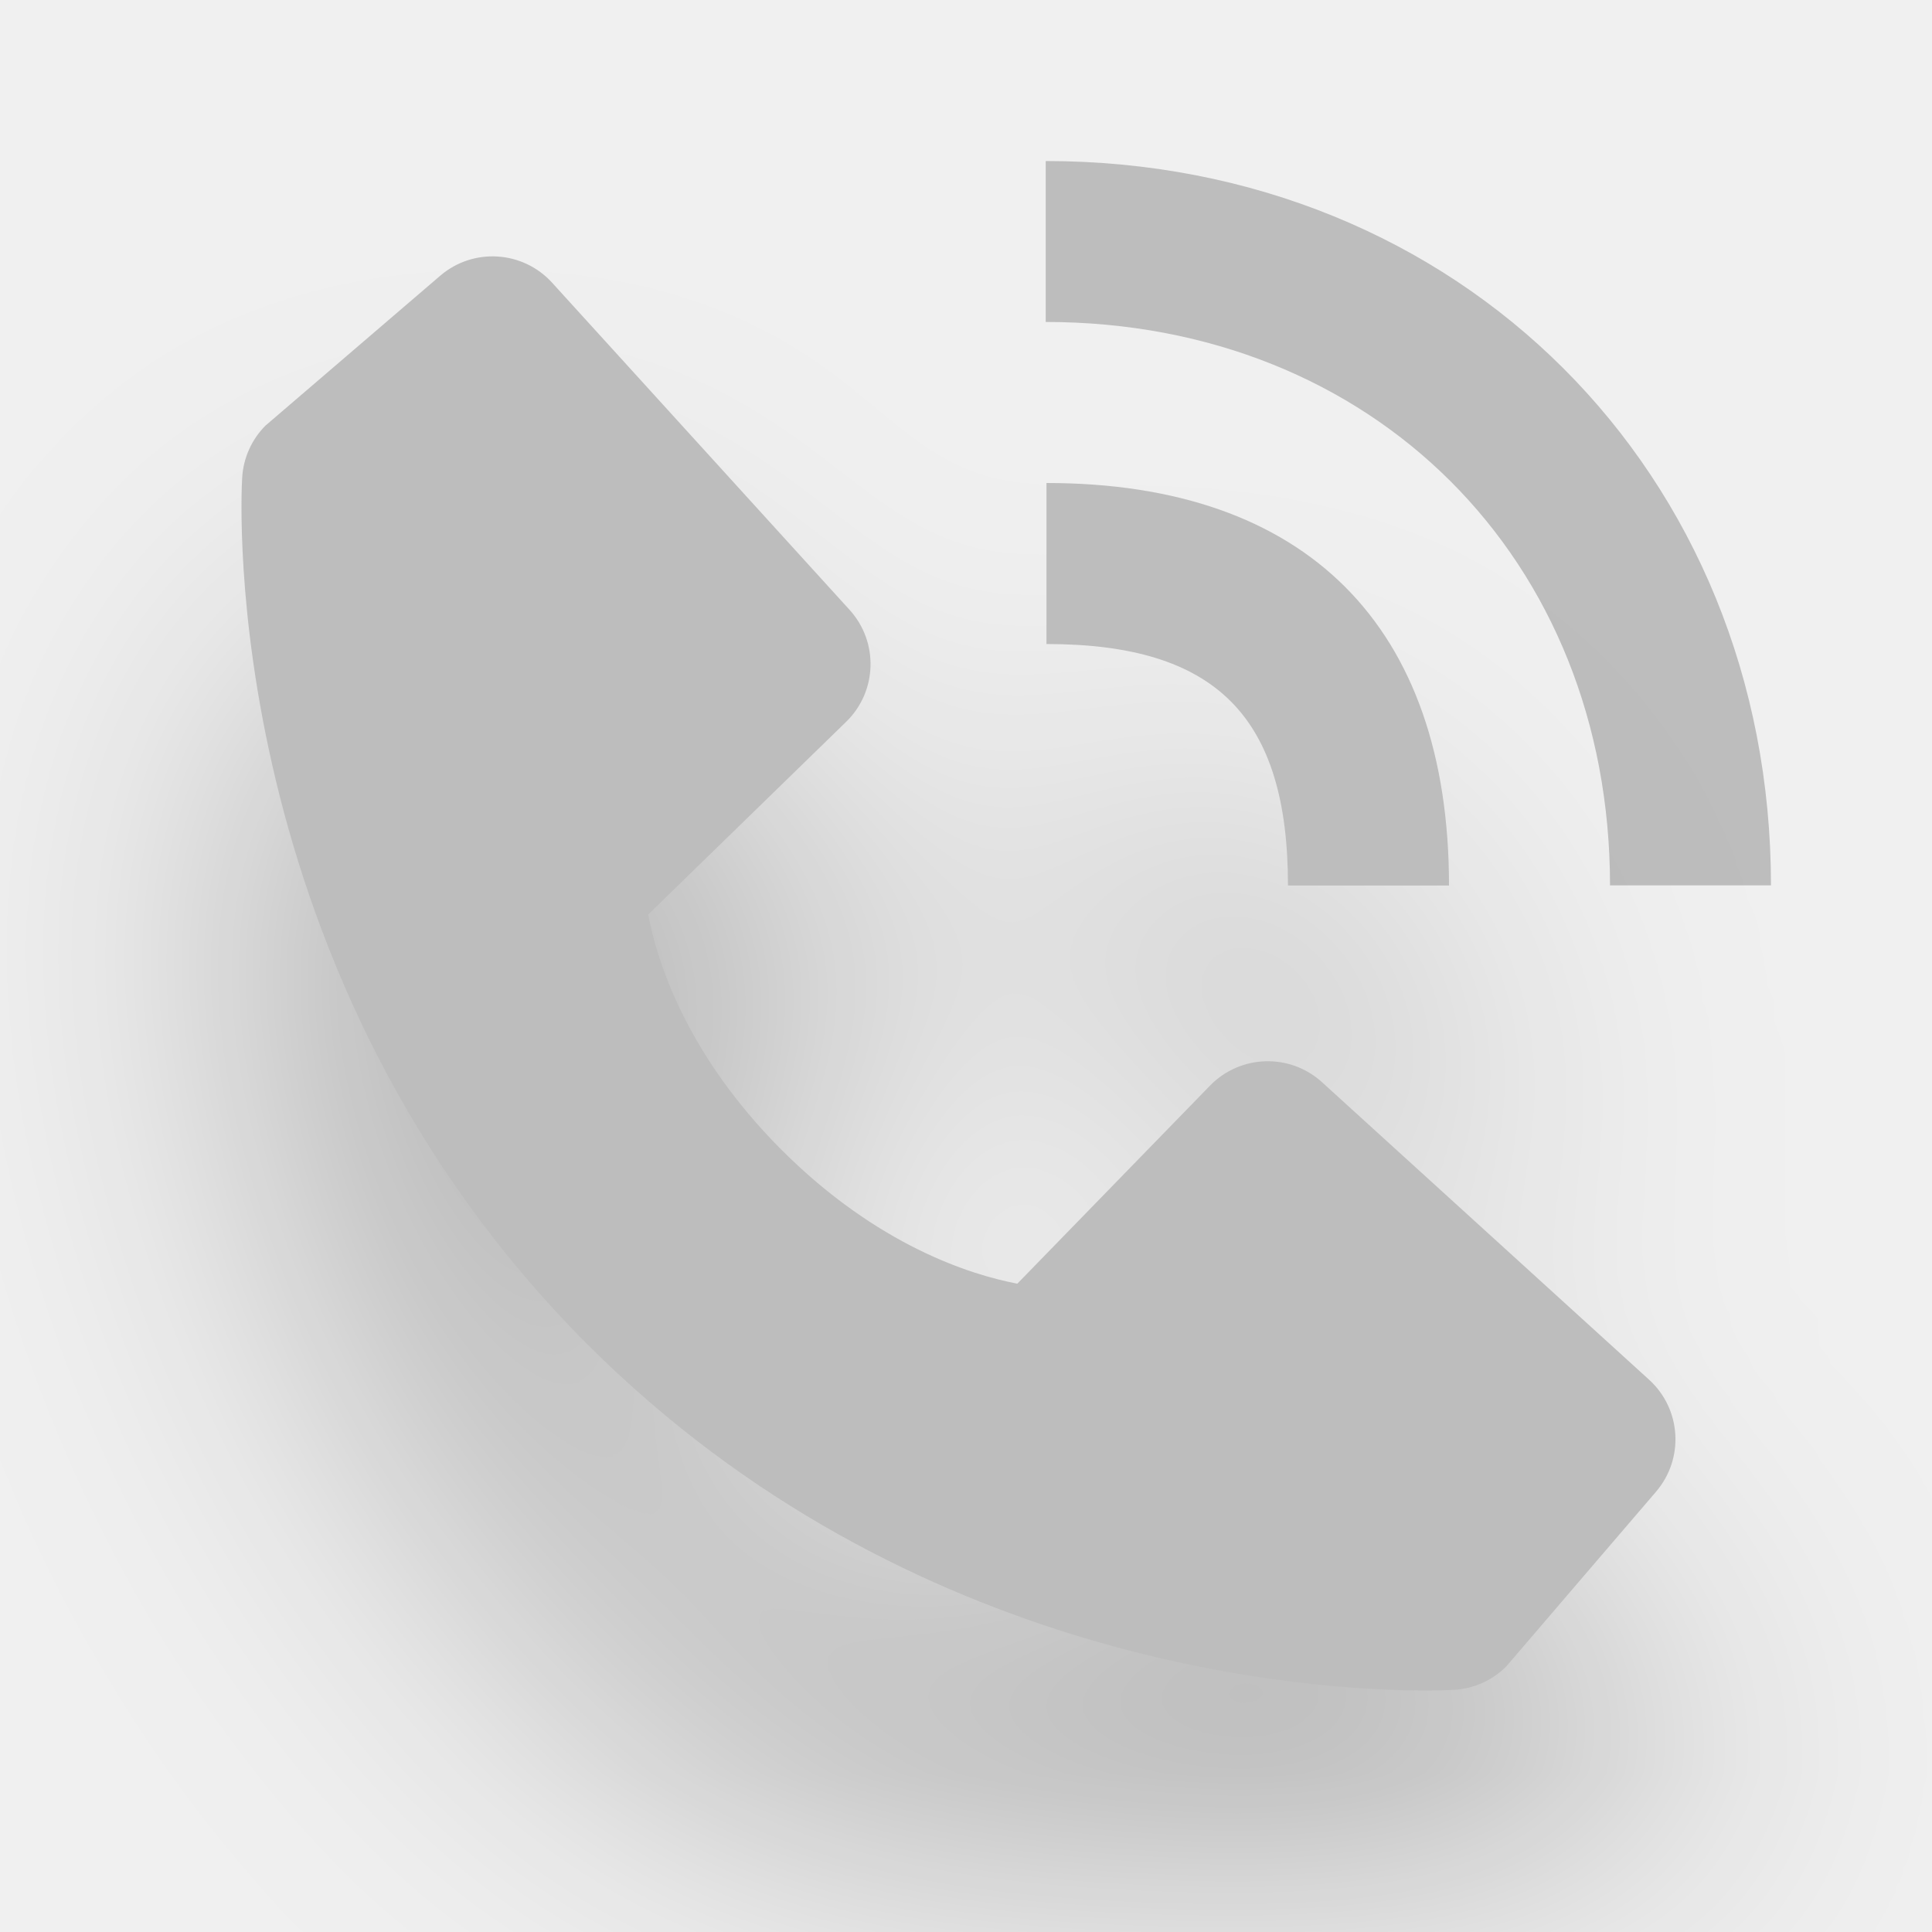
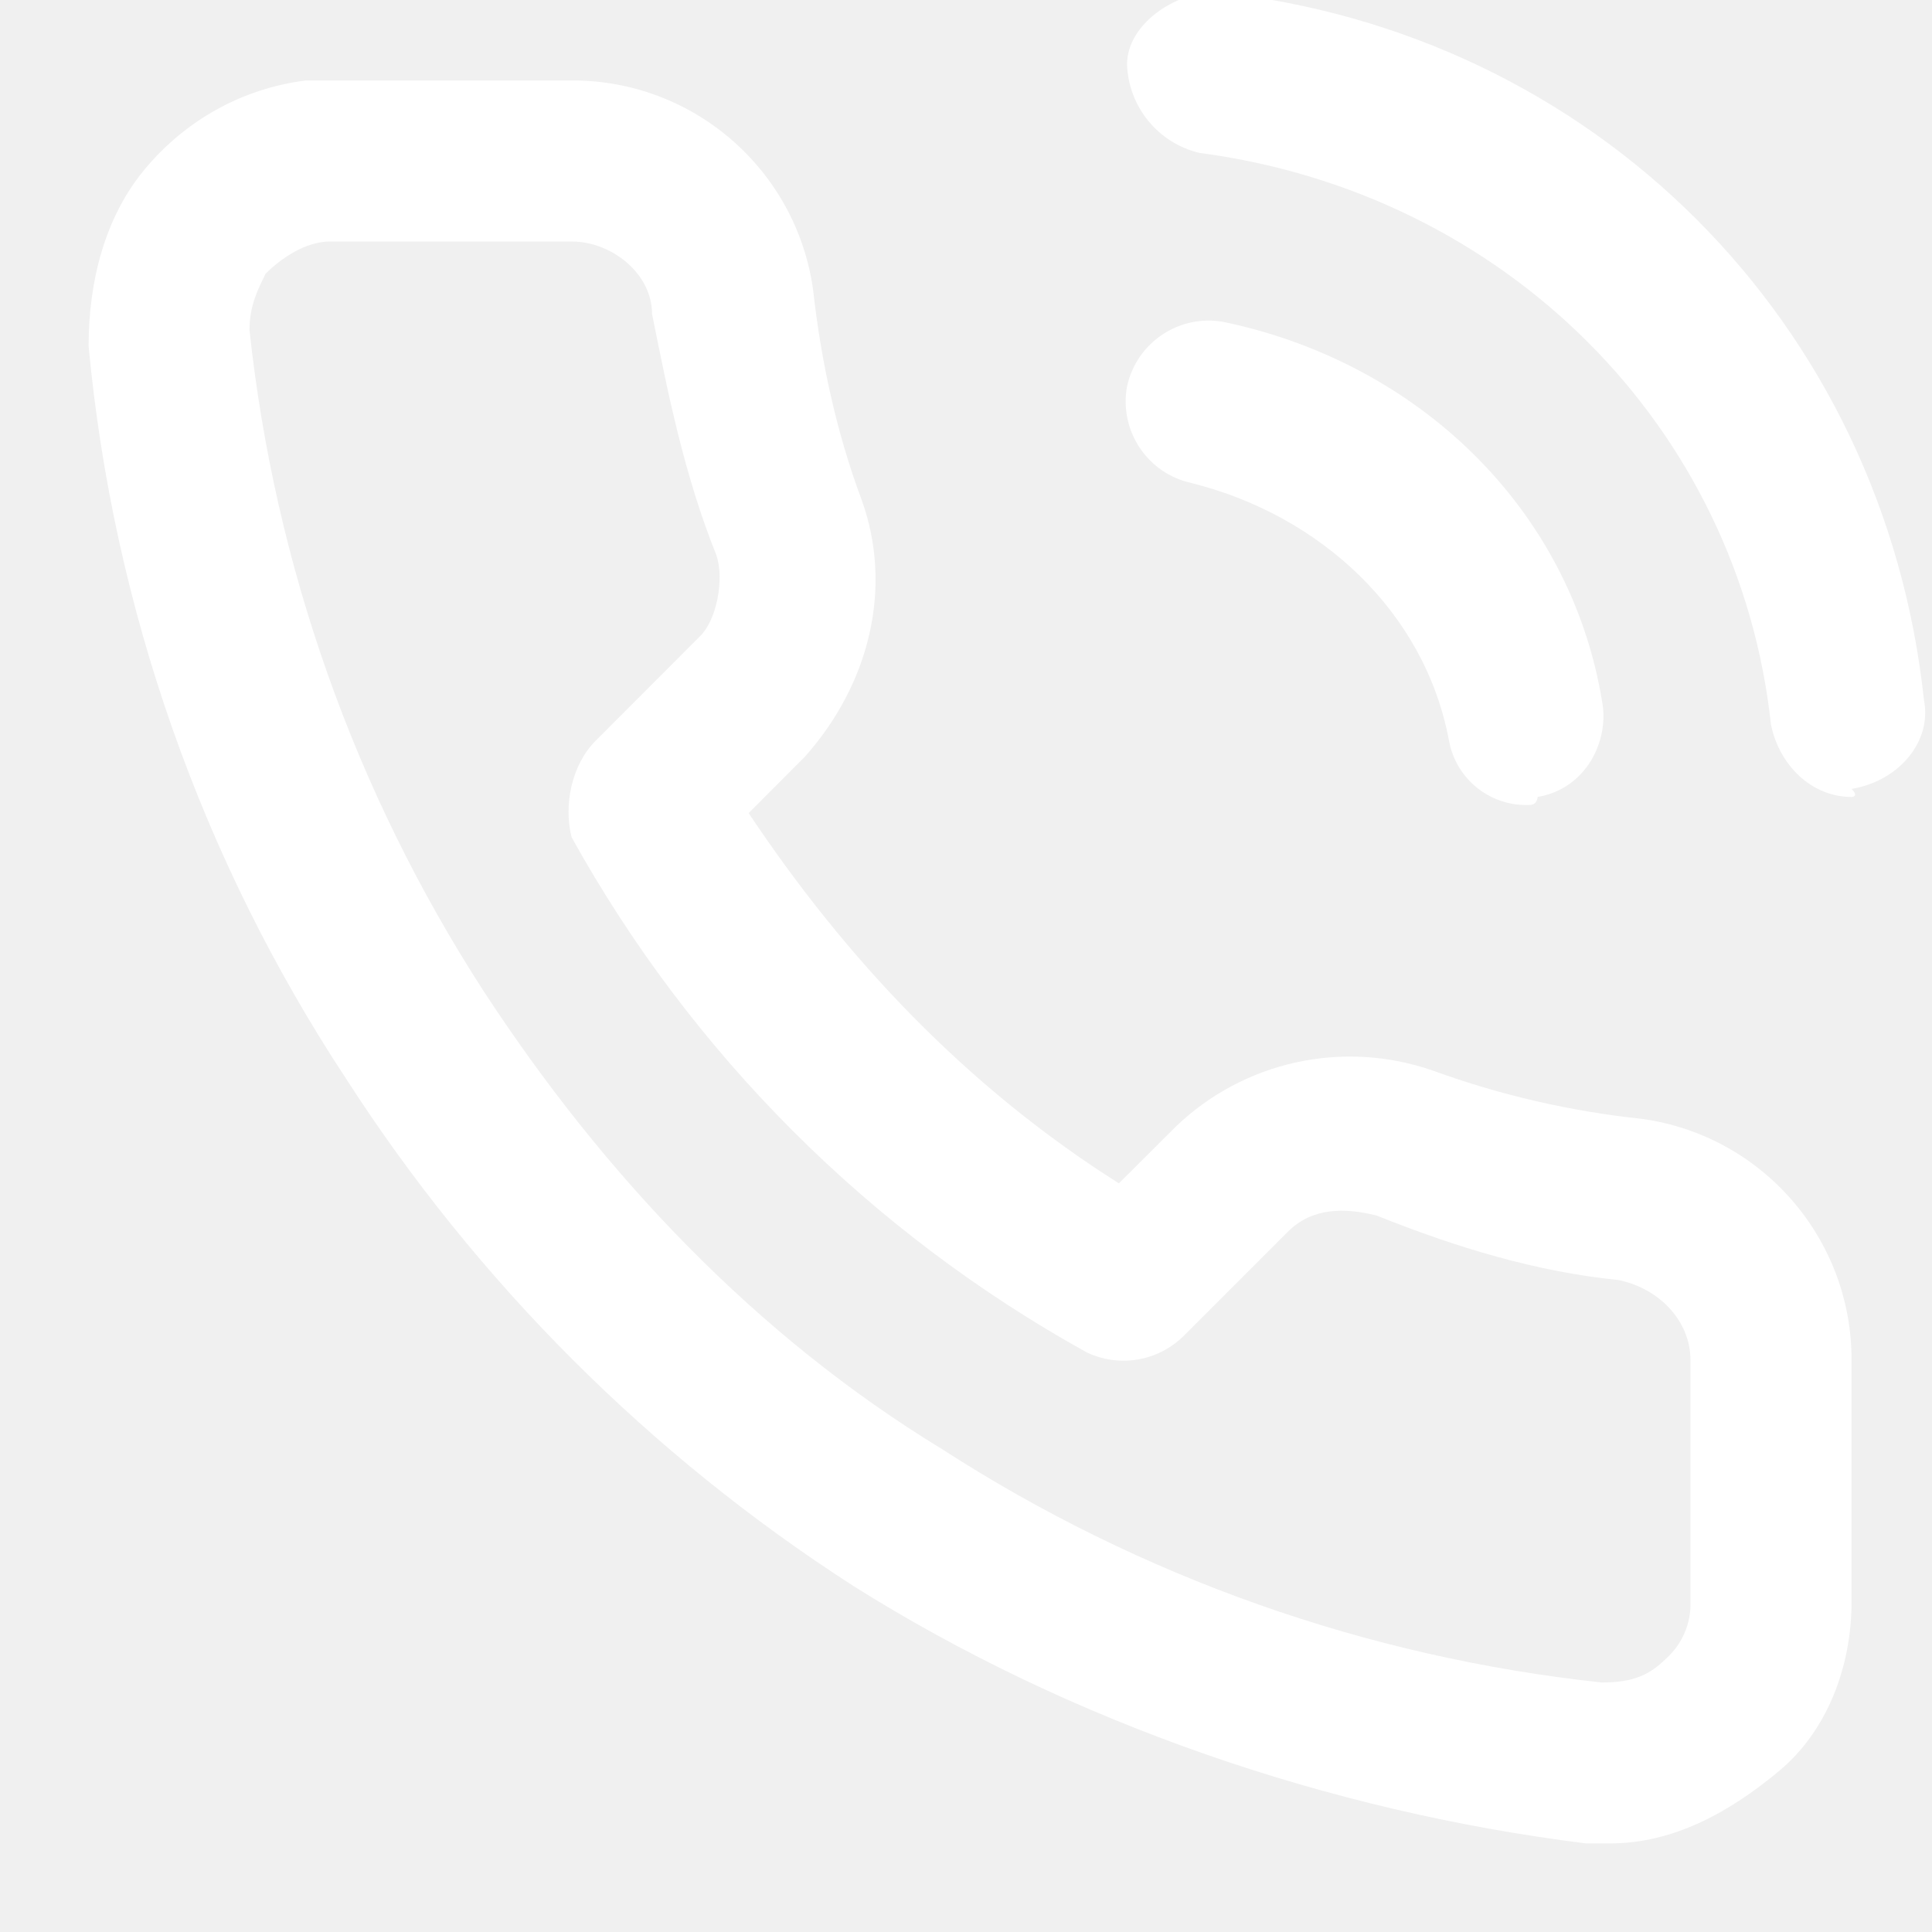
- <svg xmlns="http://www.w3.org/2000/svg" width="23" height="23" fill="none">
-   <g clip-path="url(#prefix__a)">
-     <path d="M19.167 10.54h1.916c0-4.915-3.711-8.623-8.634-8.623v1.916c3.893 0 6.718 2.82 6.718 6.708z" fill="#BDBDBD" />
-     <g filter="url(#prefix__b)">
-       <path d="M12.458 7.667c2.016 0 2.875.86 2.875 2.875h1.917c0-3.091-1.701-4.792-4.792-4.792v1.917zm3.28 5.216a.96.96 0 0 0-1.333.041l-2.294 2.358c-.552-.105-1.661-.45-2.804-1.59-1.142-1.144-1.488-2.256-1.59-2.805l2.356-2.294a.959.959 0 0 0 .041-1.333l-3.54-3.893a.958.958 0 0 0-1.334-.084L3.16 5.067a.958.958 0 0 0-.277.622c-.015.24-.289 5.914 4.112 10.317 3.839 3.838 8.648 4.119 9.972 4.119.194 0 .313-.006.344-.008a.95.95 0 0 0 .621-.279l1.783-2.08a.958.958 0 0 0-.083-1.333l-3.894-3.542z" fill="#BDBDBD" />
-     </g>
-   </g>
-   <defs>
-     <clipPath id="prefix__a">
-       <path fill="#fff" d="M0 0h23v23H0z" />
-     </clipPath>
-     <filter id="prefix__b" x="-1.125" y="3.052" width="25.071" height="25.072" filterUnits="userSpaceOnUse" color-interpolation-filters="sRGB">
-       <feFlood flood-opacity="0" result="BackgroundImageFix" />
-       <feColorMatrix in="SourceAlpha" values="0 0 0 0 0 0 0 0 0 0 0 0 0 0 0 0 0 0 127 0" />
-       <feOffset dy="4" />
-       <feGaussianBlur stdDeviation="2" />
-       <feColorMatrix values="0 0 0 0 0 0 0 0 0 0 0 0 0 0 0 0 0 0 0.25 0" />
-       <feBlend in2="BackgroundImageFix" result="effect1_dropShadow" />
-       <feBlend in="SourceGraphic" in2="effect1_dropShadow" result="shape" />
-     </filter>
-   </defs>
+ <svg xmlns="http://www.w3.org/2000/svg" width="14" height="14" fill="none">
+   <path d="M11.667 13.358h-.175c-1.867-.233-3.734-.875-5.309-1.866a12.267 12.267 0 0 1-3.675-3.675A11.617 11.617 0 0 1 .642 2.508c0-.466.116-.933.408-1.283.292-.35.7-.583 1.167-.642h1.925A1.76 1.76 0 0 1 5.892 2.1c.058.525.175 1.05.35 1.517.233.641.058 1.341-.409 1.866l-.408.409c.7 1.05 1.575 1.983 2.683 2.683l.409-.408a1.823 1.823 0 0 1 1.866-.409 6.39 6.39 0 0 0 1.517.35 1.761 1.761 0 0 1 1.517 1.75v1.75c0 .467-.175.934-.525 1.225-.35.292-.759.525-1.225.525zM4.142 1.75h-1.75c-.175 0-.35.117-.467.233-.058.117-.117.234-.117.409A10.972 10.972 0 0 0 3.5 7.175c.875 1.342 1.983 2.508 3.325 3.325a10.973 10.973 0 0 0 4.783 1.692c.234 0 .35-.059.467-.175a.53.53 0 0 0 .175-.409v-1.75c0-.291-.233-.525-.525-.583-.583-.058-1.167-.233-1.75-.467-.233-.058-.467-.058-.642.117l-.758.758a.62.62 0 0 1-.7.117 9.572 9.572 0 0 1-3.733-3.733c-.059-.234 0-.525.175-.7l.758-.759c.117-.116.175-.408.117-.583-.234-.583-.35-1.167-.467-1.75 0-.292-.292-.525-.583-.525zm6.941 4.083a.568.568 0 0 1-.583-.466c-.175-.934-.933-1.634-1.867-1.867a.605.605 0 0 1-.466-.7.605.605 0 0 1 .7-.467c1.4.292 2.508 1.342 2.741 2.742.059.292-.116.642-.466.7 0 0 0 .058-.059.058zm2.334-.058c-.292 0-.525-.233-.584-.525-.233-2.158-1.925-3.85-4.141-4.142a.683.683 0 0 1-.525-.641c0-.292.35-.525.641-.525 2.742.291 4.842 2.391 5.134 5.133.058.292-.175.583-.525.642.058.058 0 .058 0 .058z" fill="#fff" />
</svg>
